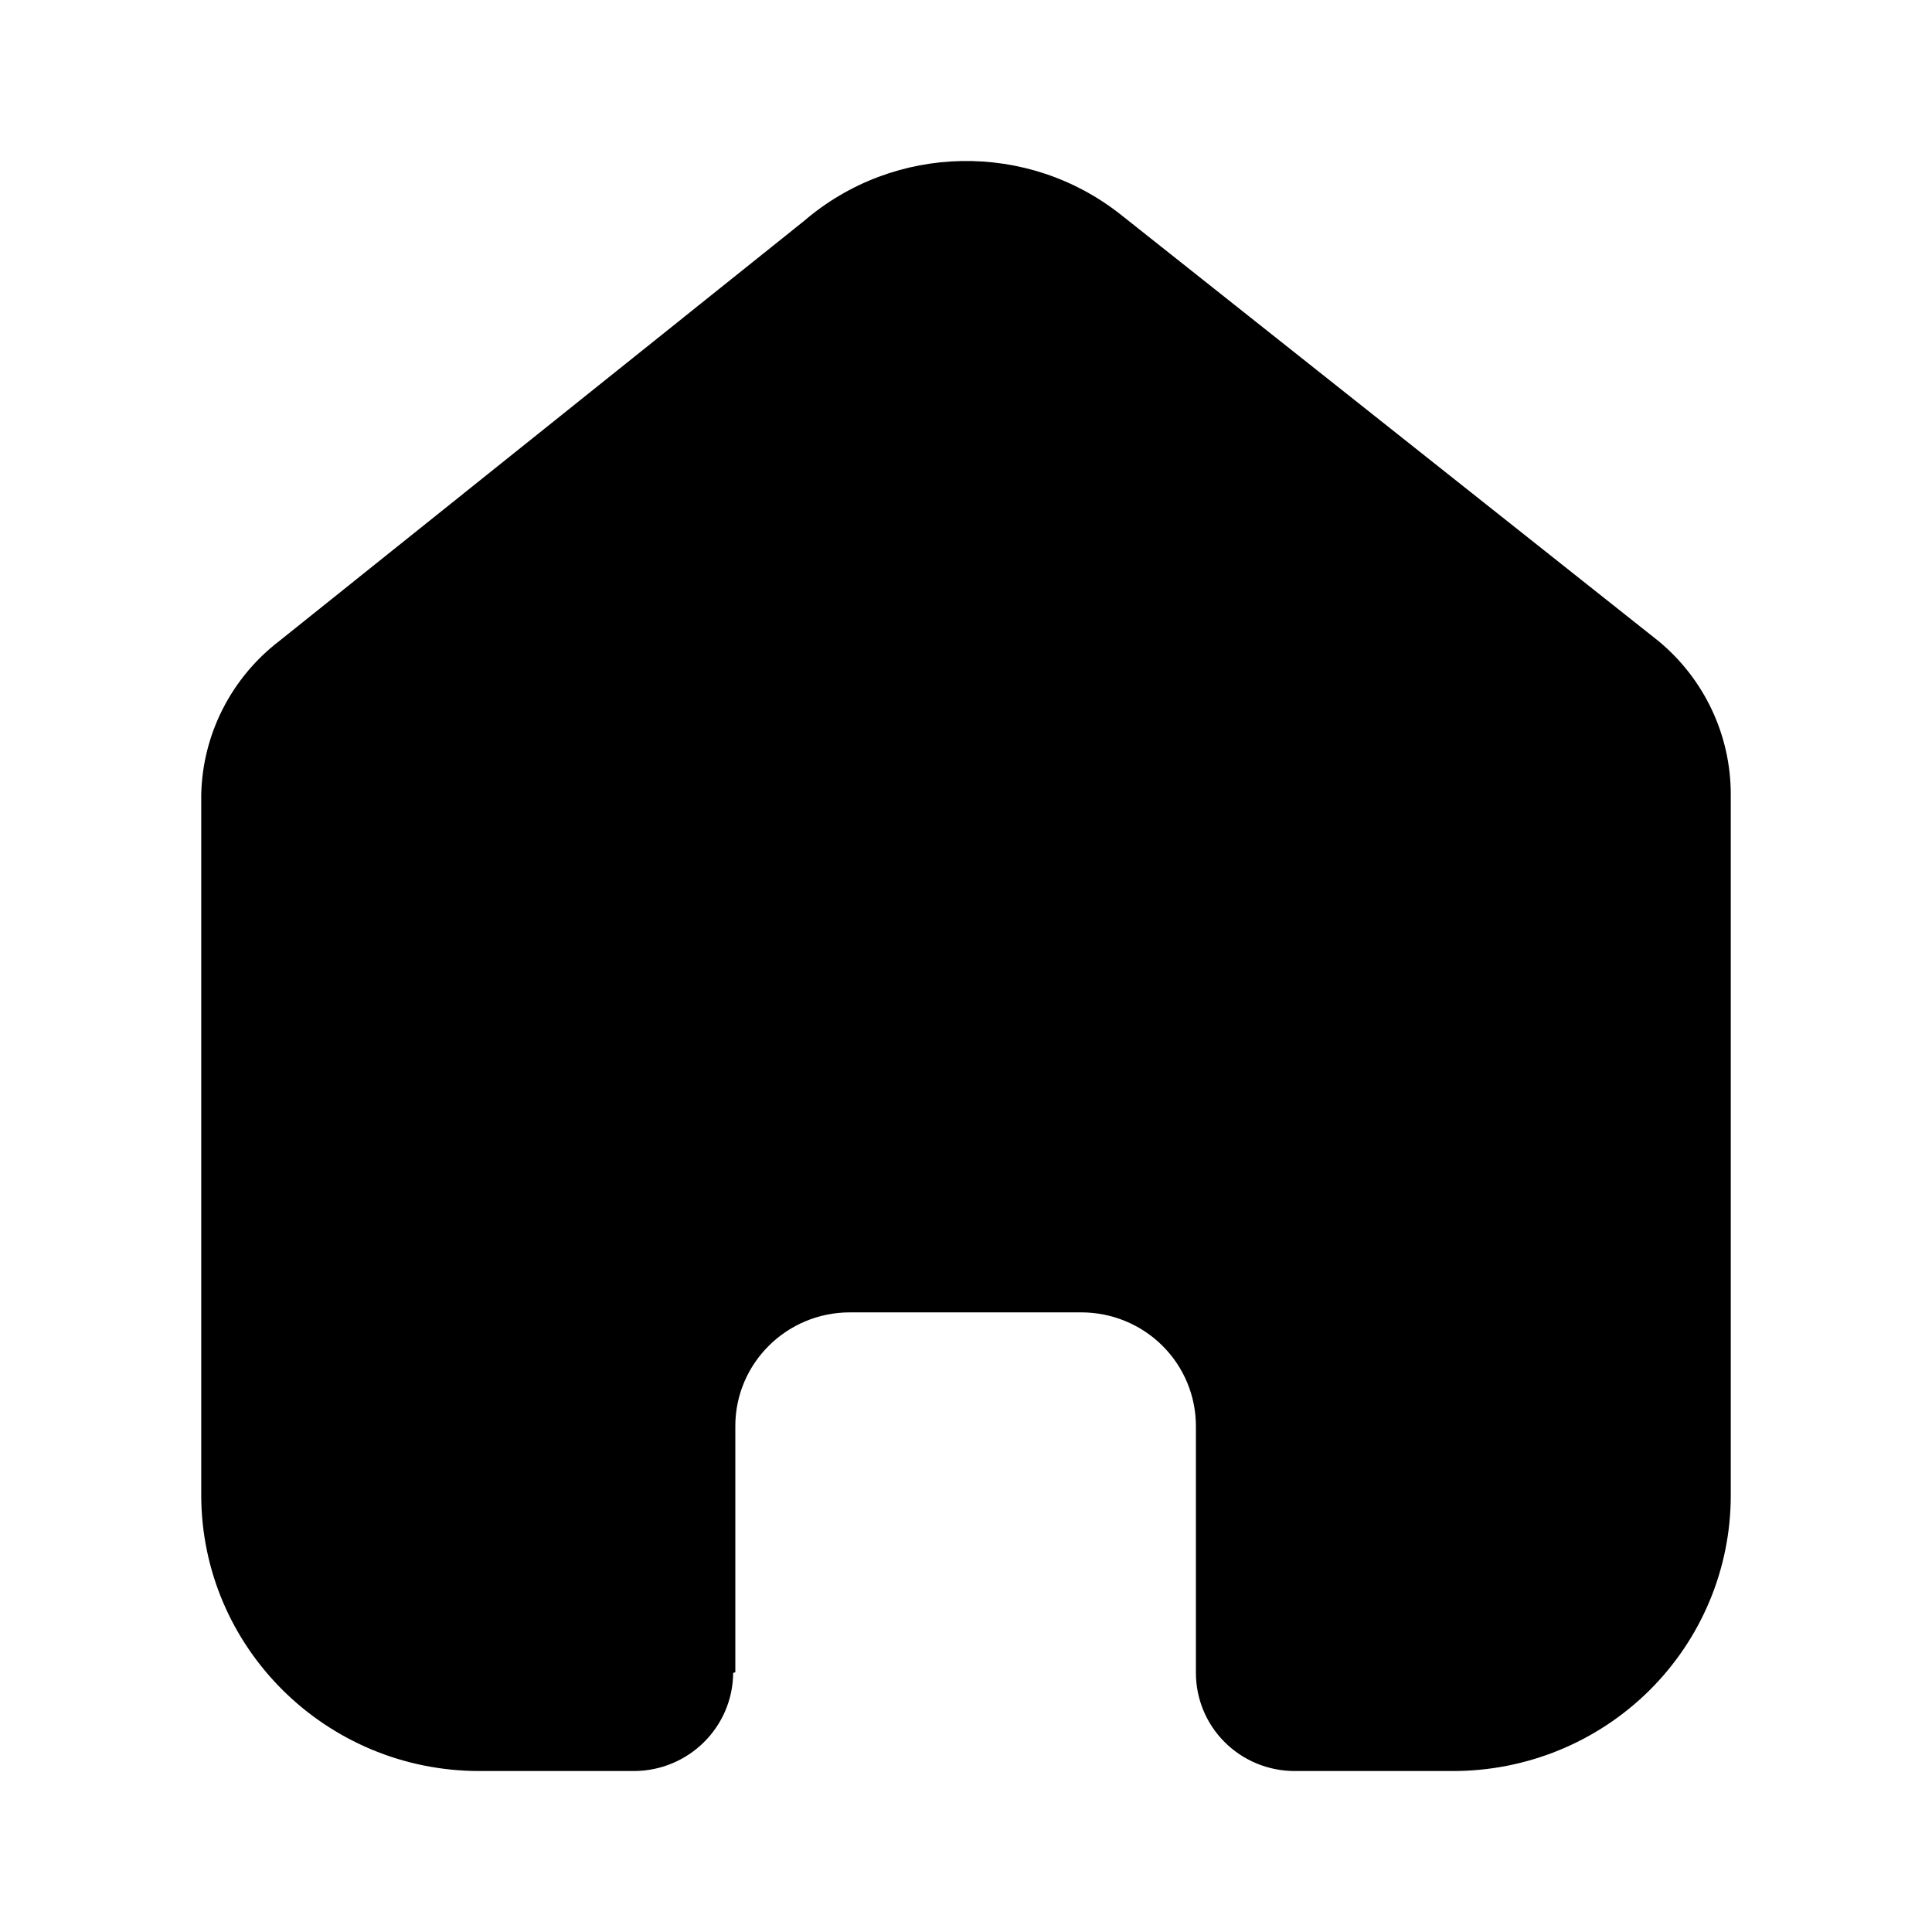
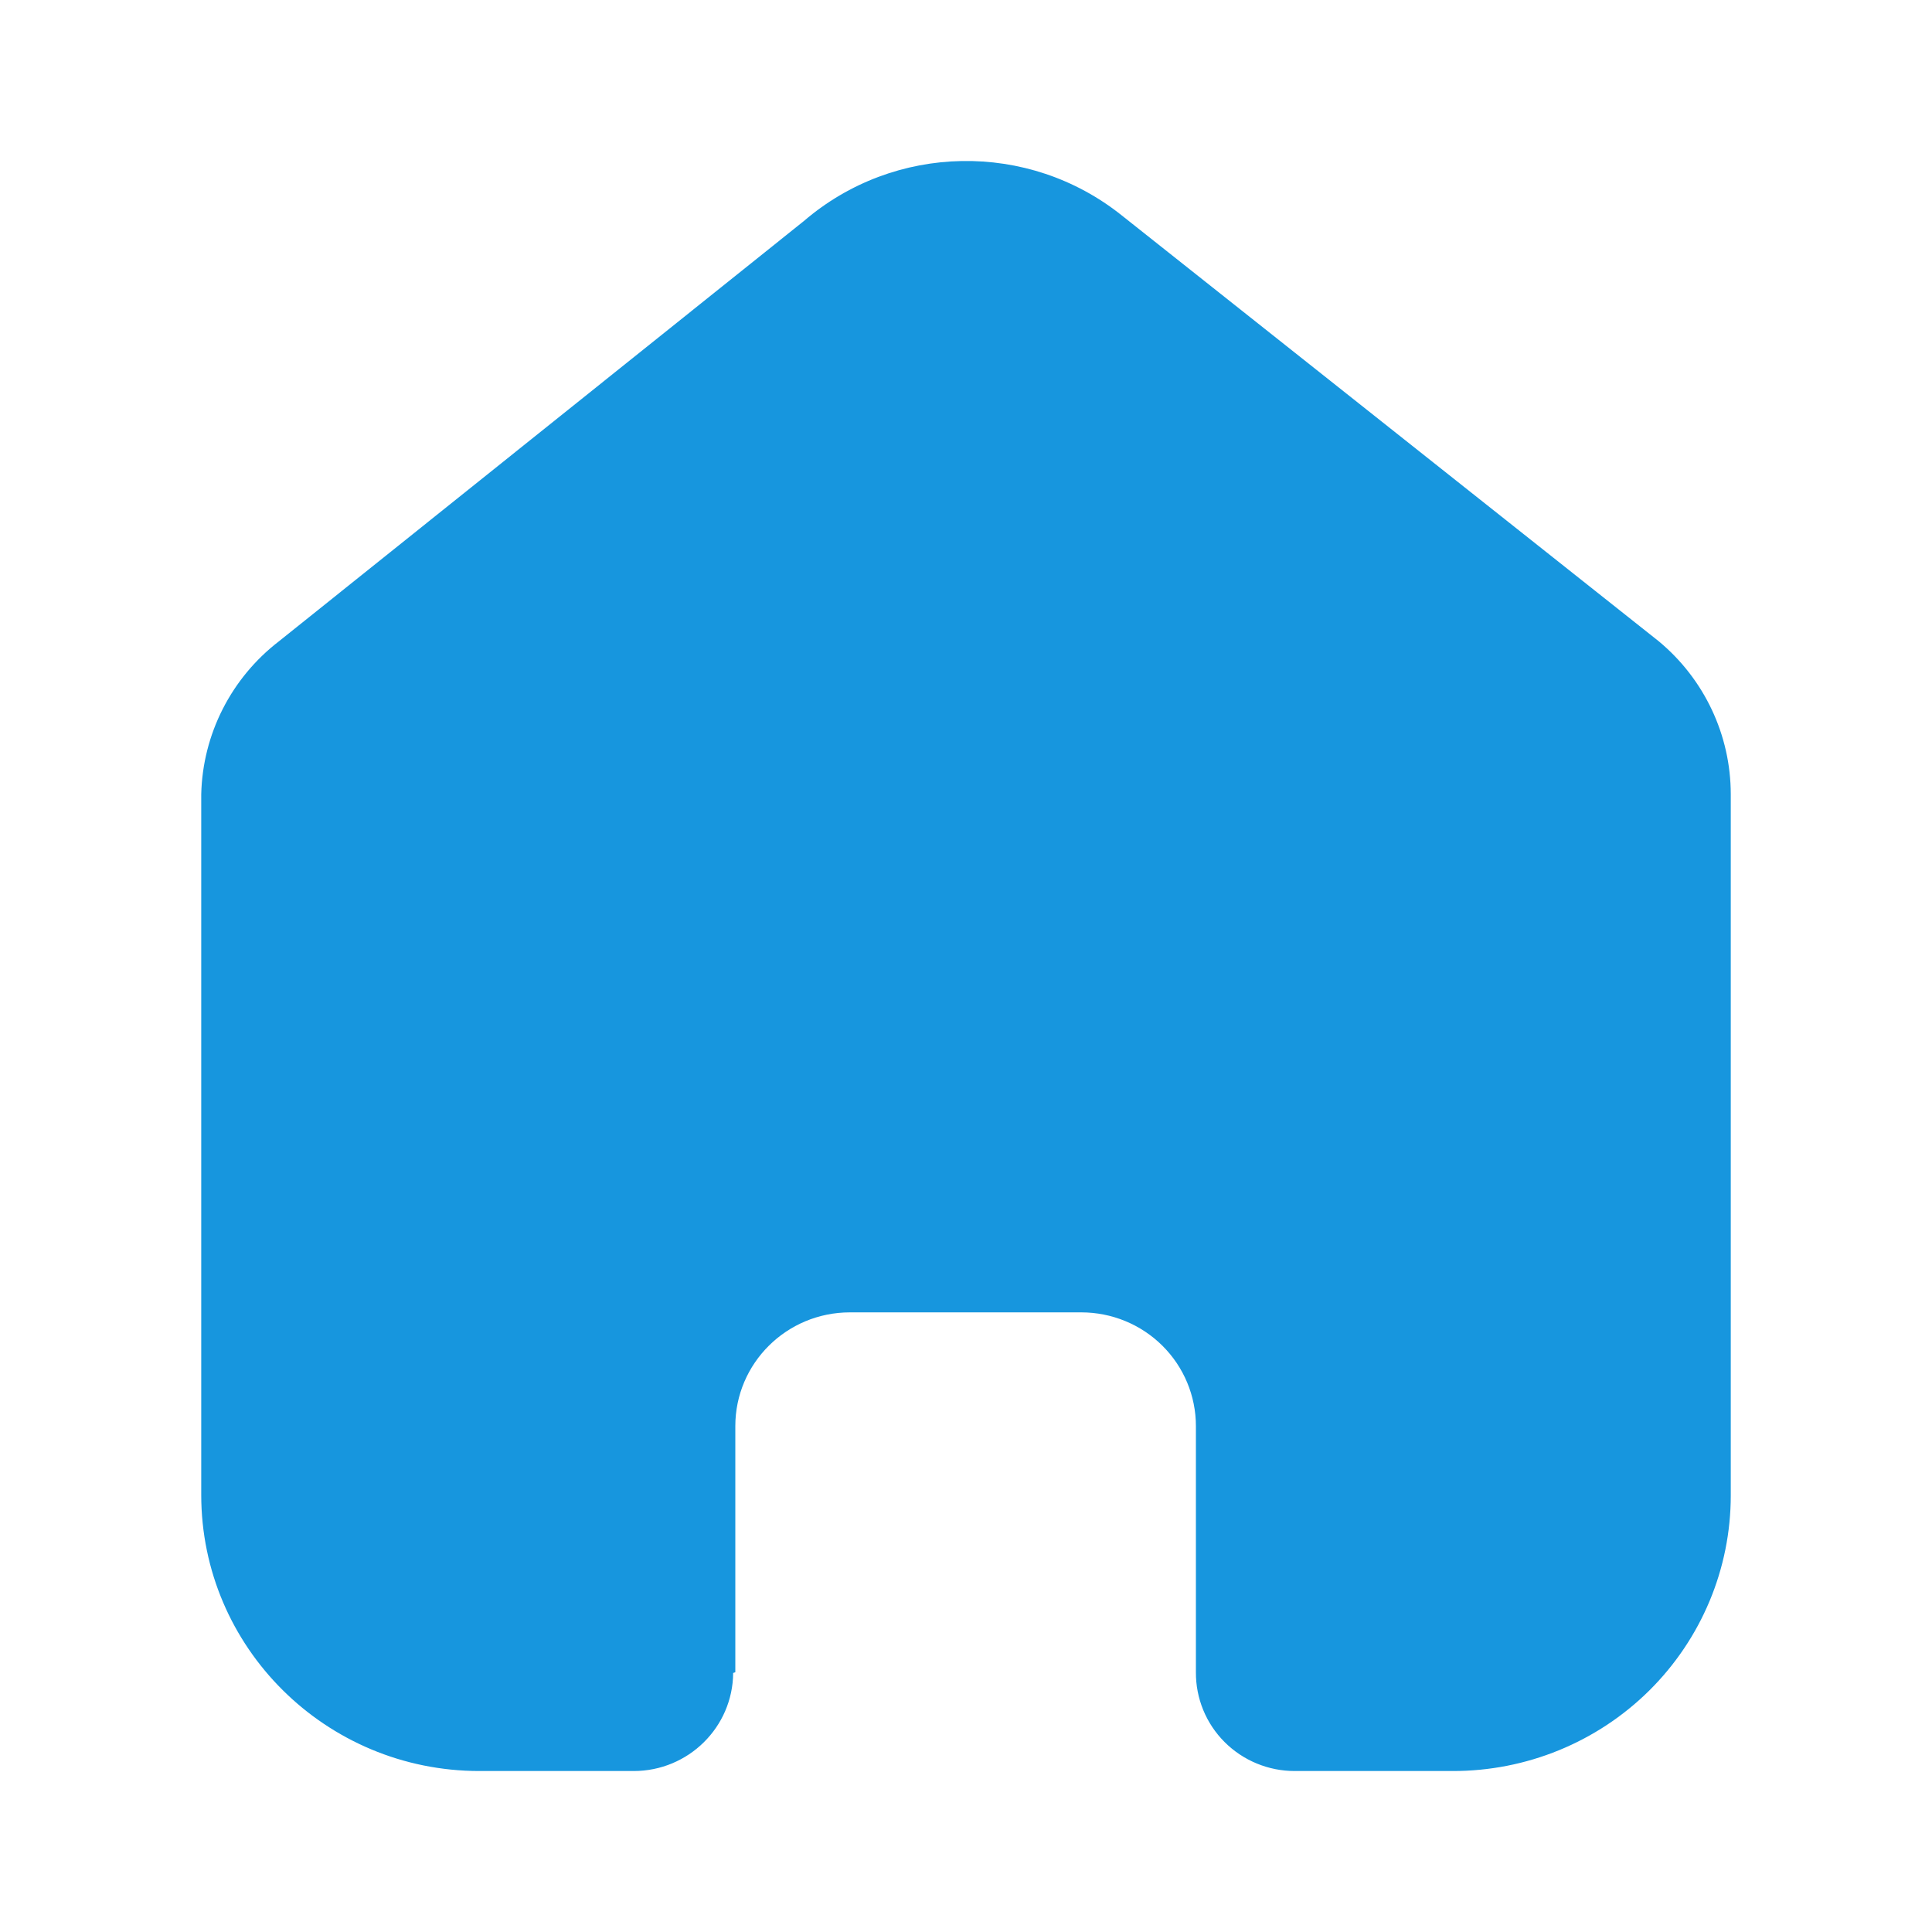
<svg xmlns="http://www.w3.org/2000/svg" width="25" height="25" viewBox="0 0 25 25" fill="none">
-   <path d="M9.515 21.639V18.454C9.515 17.641 10.179 16.982 10.998 16.982H13.992C14.386 16.982 14.763 17.137 15.041 17.413C15.319 17.689 15.475 18.063 15.475 18.454V21.639C15.473 21.977 15.606 22.302 15.846 22.542C16.086 22.782 16.413 22.917 16.753 22.917H18.796C19.75 22.919 20.665 22.545 21.341 21.876C22.016 21.207 22.396 20.299 22.396 19.352V10.278C22.396 9.513 22.054 8.787 21.463 8.297L14.515 2.787C13.306 1.821 11.574 1.853 10.402 2.861L3.611 8.297C2.992 8.773 2.622 9.501 2.604 10.278V19.343C2.604 21.317 4.216 22.917 6.204 22.917H8.2C8.908 22.917 9.482 22.35 9.487 21.648L9.515 21.639Z" fill="black" />
+   <path d="M9.515 21.639V18.454C9.515 17.641 10.179 16.982 10.998 16.982H13.992C14.386 16.982 14.763 17.137 15.041 17.413C15.319 17.689 15.475 18.063 15.475 18.454V21.639C15.473 21.977 15.606 22.302 15.846 22.542C16.086 22.782 16.413 22.917 16.753 22.917H18.796C19.75 22.919 20.665 22.545 21.341 21.876C22.016 21.207 22.396 20.299 22.396 19.352V10.278C22.396 9.513 22.054 8.787 21.463 8.297L14.515 2.787C13.306 1.821 11.574 1.853 10.401 2.861L3.611 8.297C2.992 8.773 2.622 9.501 2.604 10.278V19.343C2.604 21.317 4.216 22.917 6.204 22.917H8.2C8.907 22.917 9.482 22.35 9.487 21.648L9.515 21.639Z" fill="#1796DE" />
</svg>
